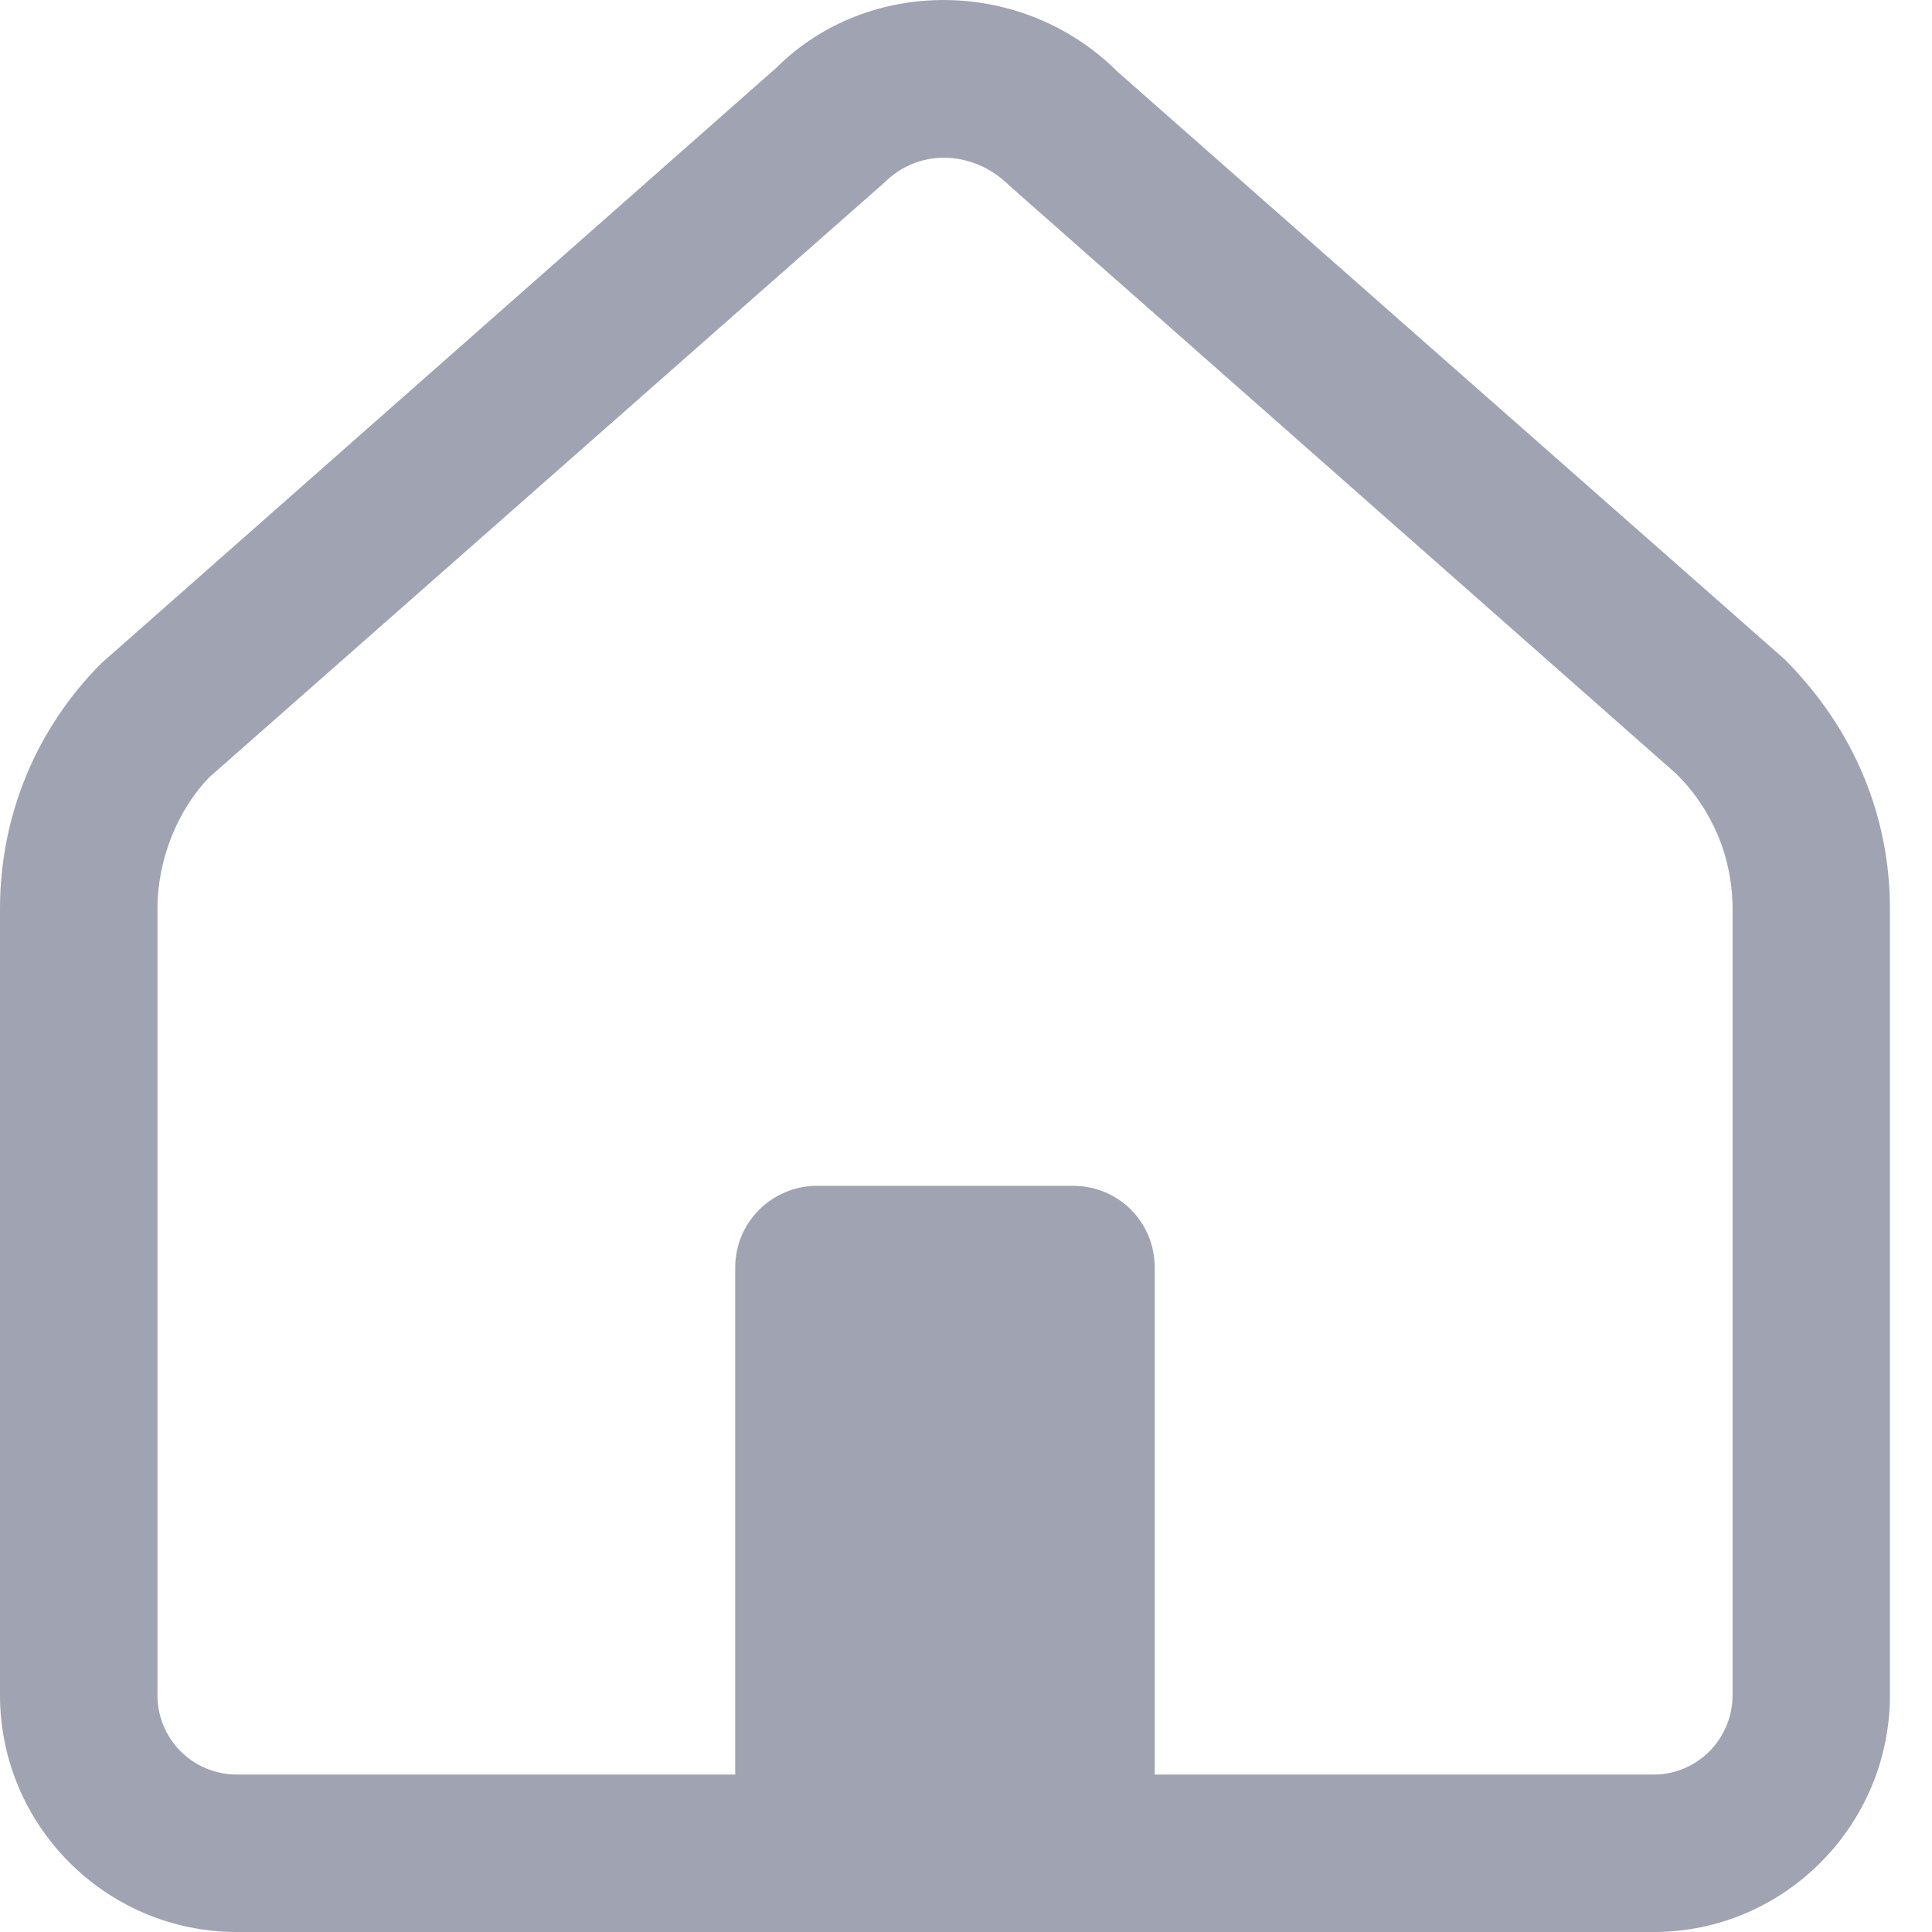
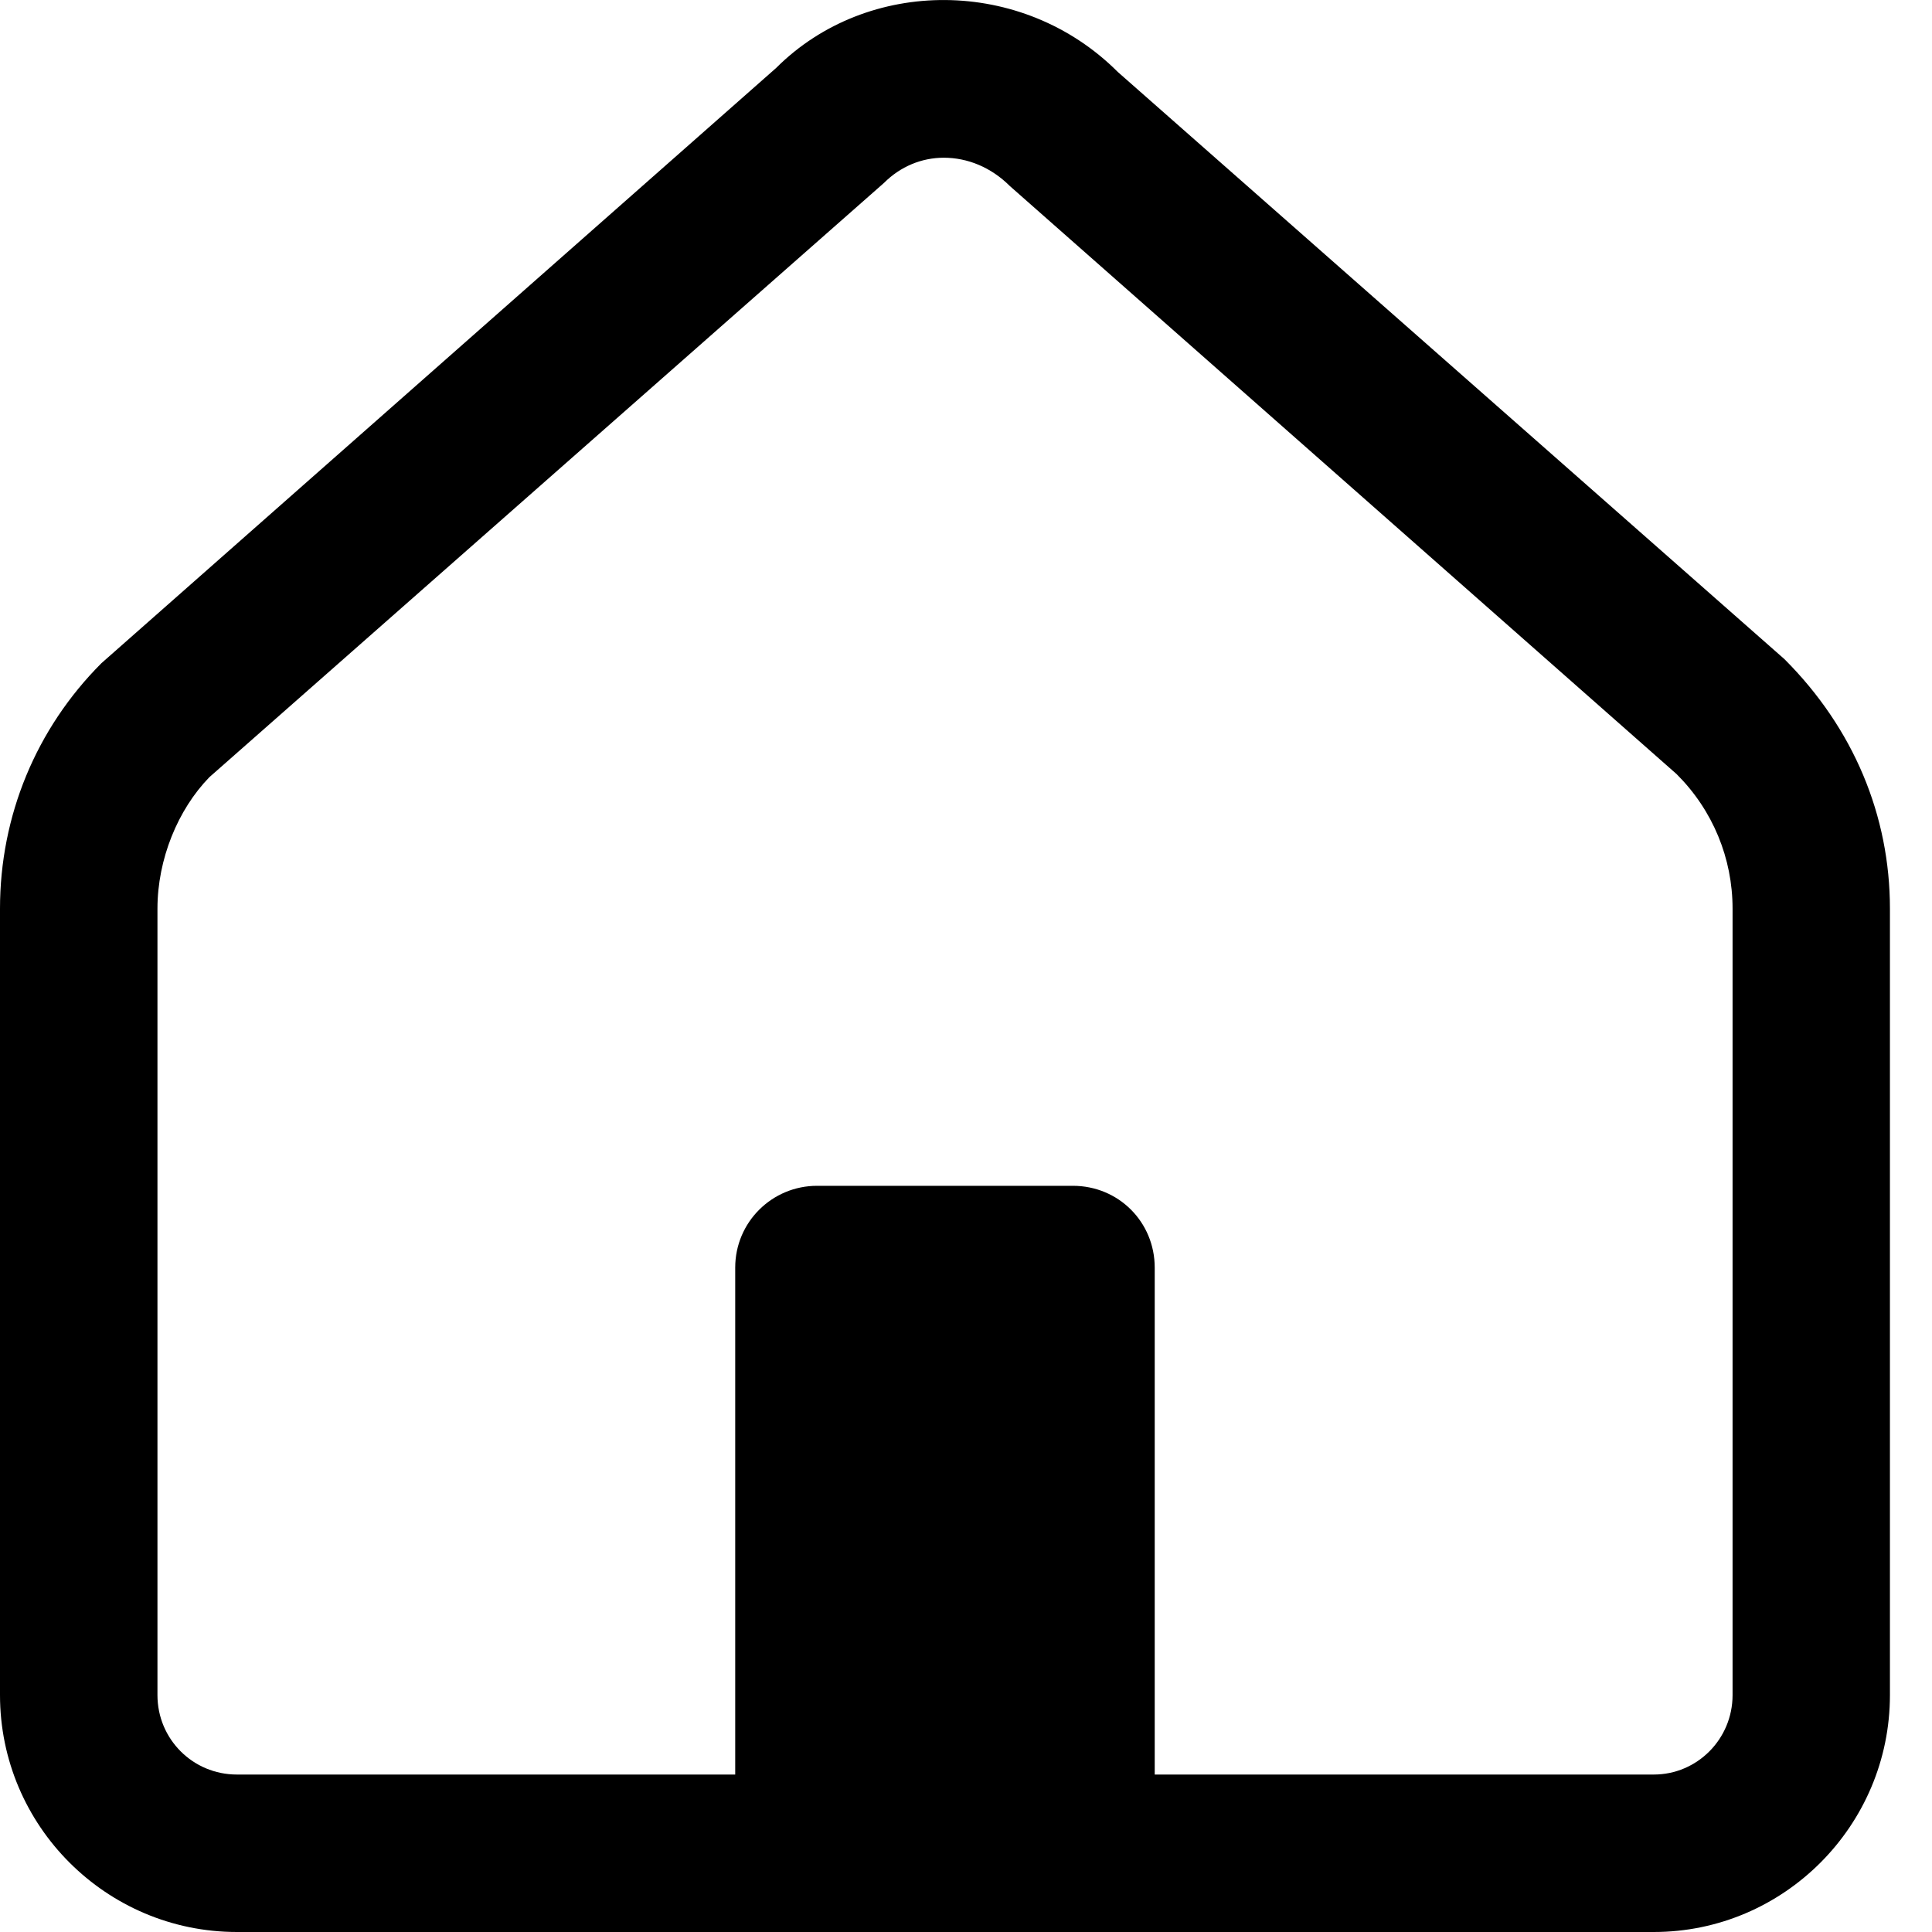
<svg xmlns="http://www.w3.org/2000/svg" width="22" height="22" viewBox="0 0 22 22" fill="none">
-   <path d="M20.32 7.506L12.728 0.819C11.644 -0.265 9.878 -0.265 8.838 0.774L1.156 7.551C0.412 8.295 0 9.29 0 10.347V19.302C0 20.79 1.21 22 2.698 22H18.832C20.311 22 21.521 20.79 21.521 19.302V10.347C21.521 9.29 21.109 8.295 20.32 7.506ZM19.729 19.302C19.729 19.804 19.325 20.207 18.832 20.207H13.149V14.435C13.149 13.915 12.737 13.503 12.217 13.503H9.304C8.793 13.503 8.372 13.915 8.372 14.435V20.207H2.698C2.196 20.207 1.793 19.804 1.793 19.302V10.347C1.793 9.783 2.026 9.218 2.384 8.85L10.066 2.083C10.254 1.895 10.496 1.796 10.747 1.796C11.016 1.796 11.285 1.904 11.5 2.119L19.092 8.815C19.505 9.227 19.729 9.774 19.729 10.347V19.302Z" fill="#A0A3B1" />
+   <path d="M20.32 7.506L12.728 0.819C11.644 -0.265 9.878 -0.265 8.838 0.774L1.156 7.551C0.412 8.295 0 9.29 0 10.347V19.302C0 20.79 1.21 22 2.698 22H18.832C20.311 22 21.521 20.79 21.521 19.302V10.347C21.521 9.29 21.109 8.295 20.32 7.506ZM19.729 19.302C19.729 19.804 19.325 20.207 18.832 20.207H13.149V14.435C13.149 13.915 12.737 13.503 12.217 13.503H9.304C8.793 13.503 8.372 13.915 8.372 14.435V20.207H2.698C2.196 20.207 1.793 19.804 1.793 19.302V10.347C1.793 9.783 2.026 9.218 2.384 8.85L10.066 2.083C10.254 1.895 10.496 1.796 10.747 1.796C11.016 1.796 11.285 1.904 11.5 2.119L19.092 8.815C19.505 9.227 19.729 9.774 19.729 10.347V19.302Z" fill="#000" />
</svg>
